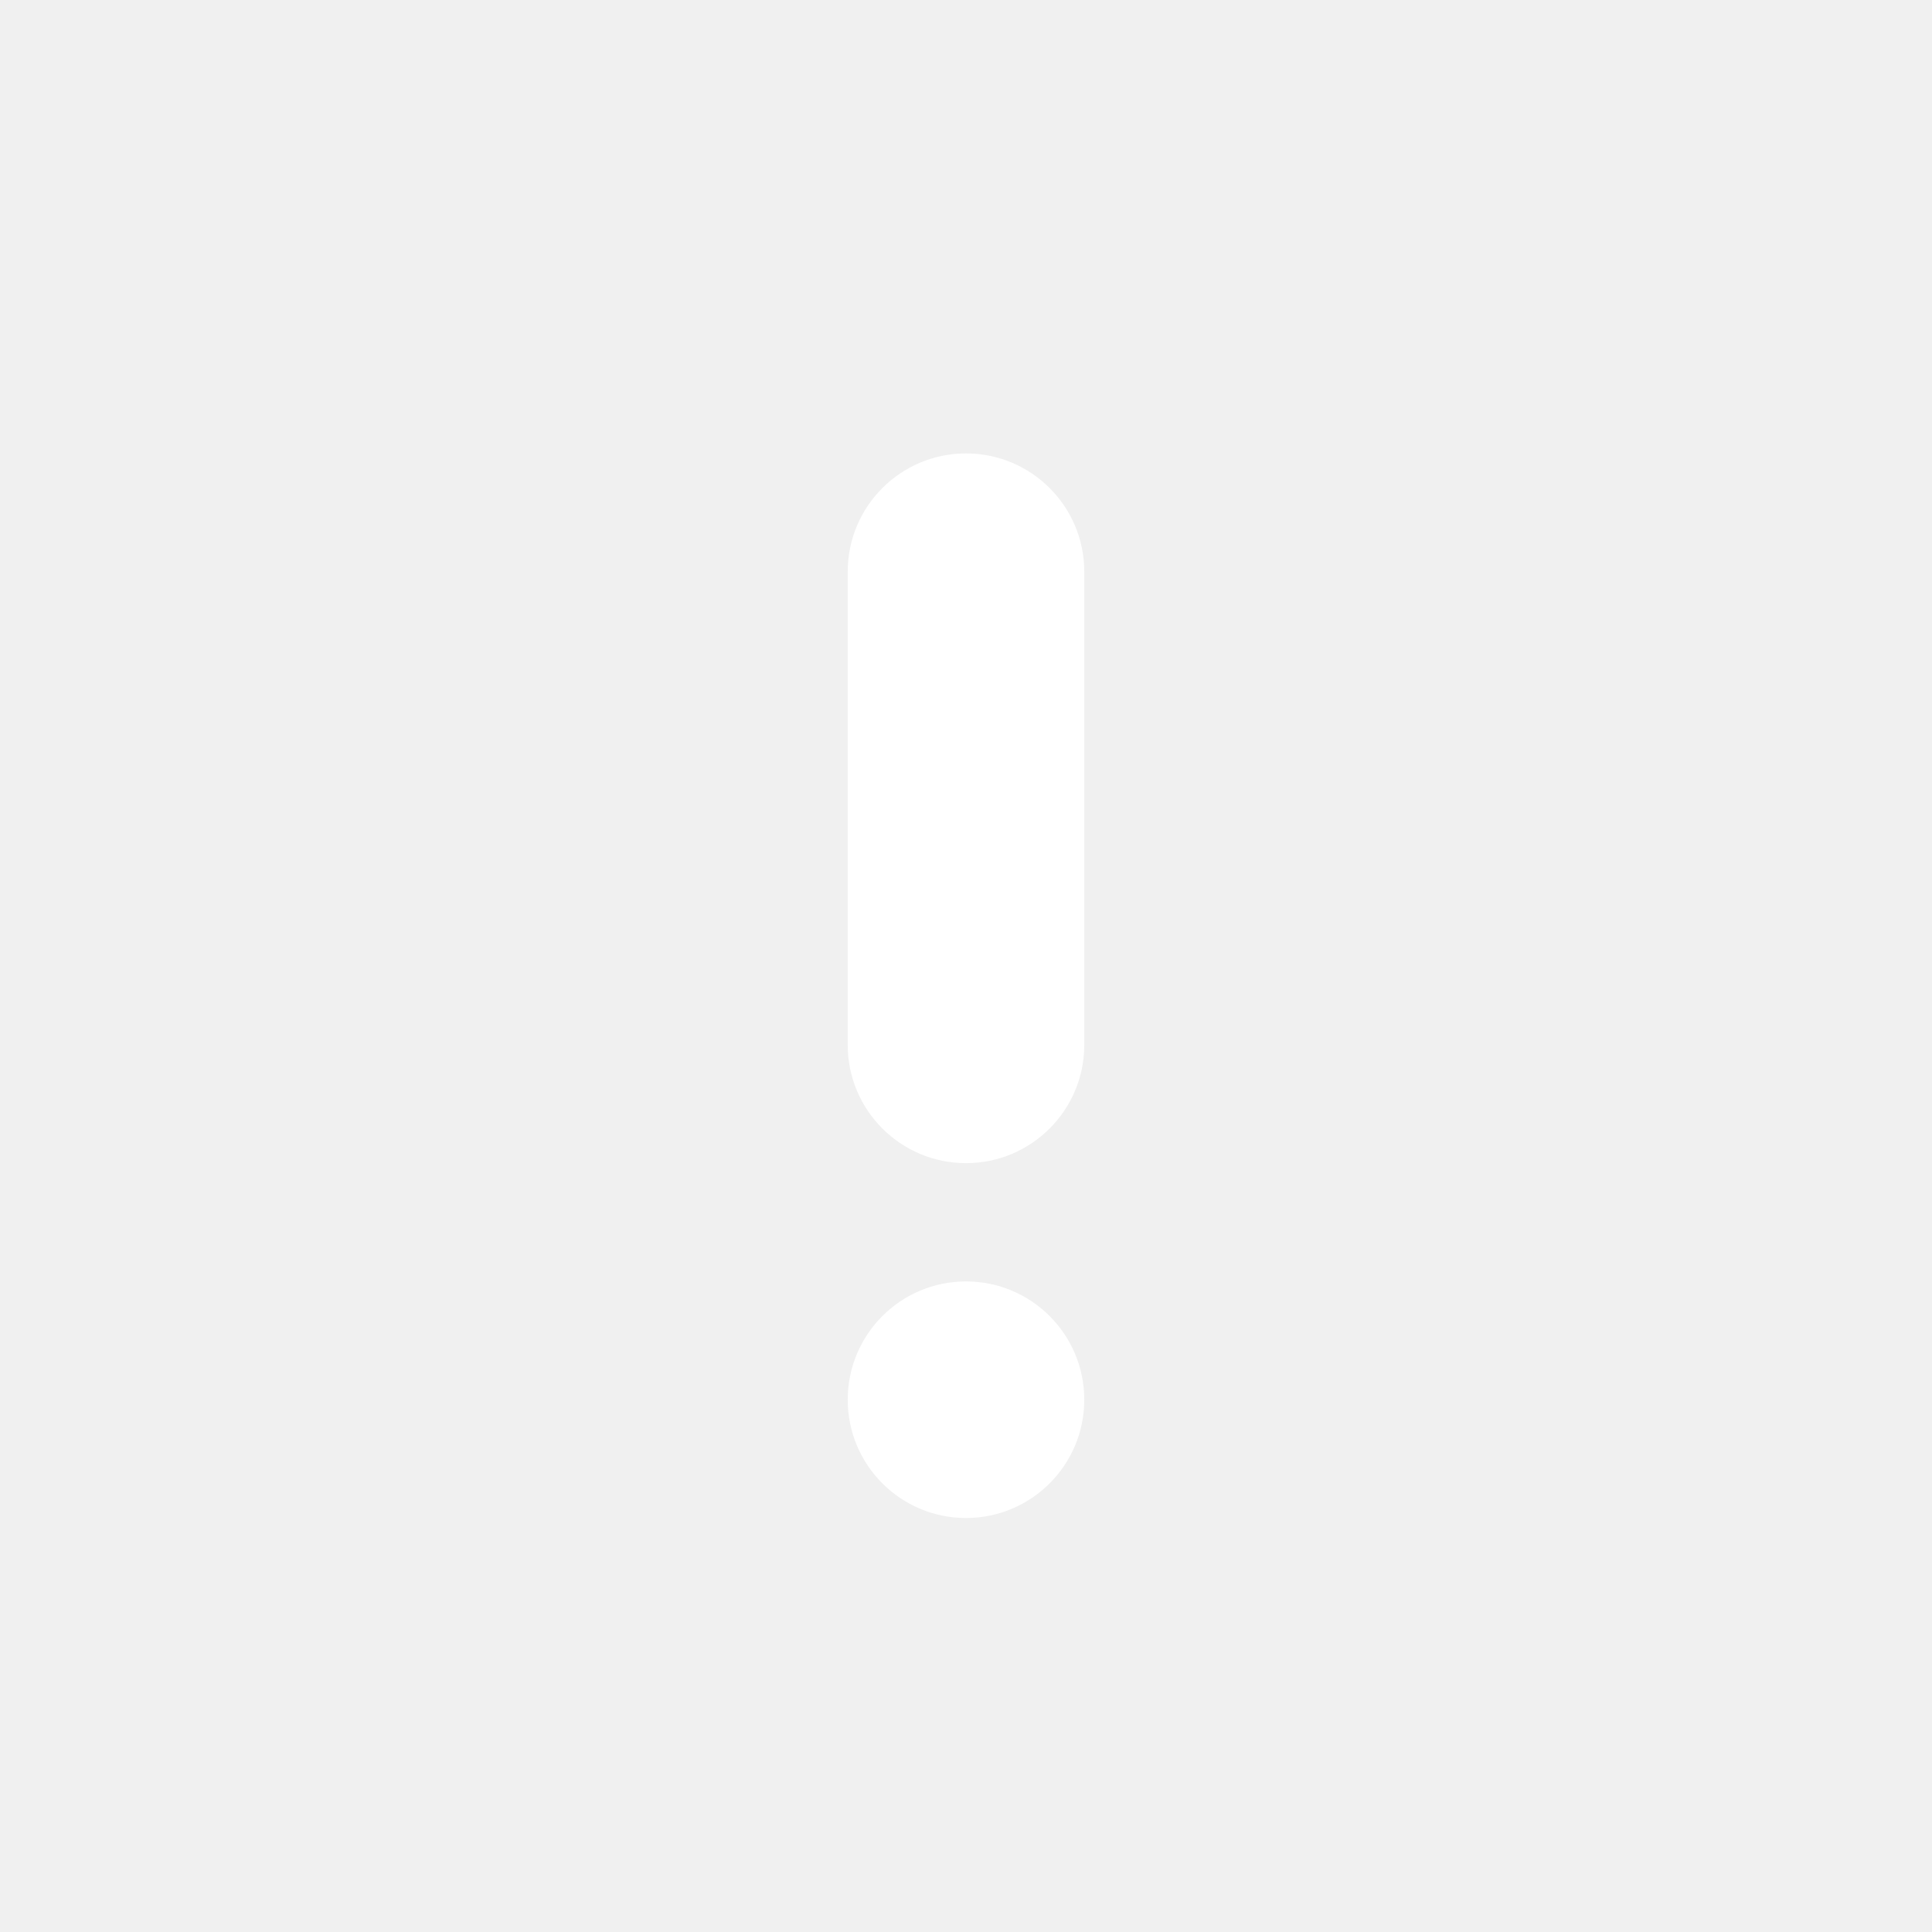
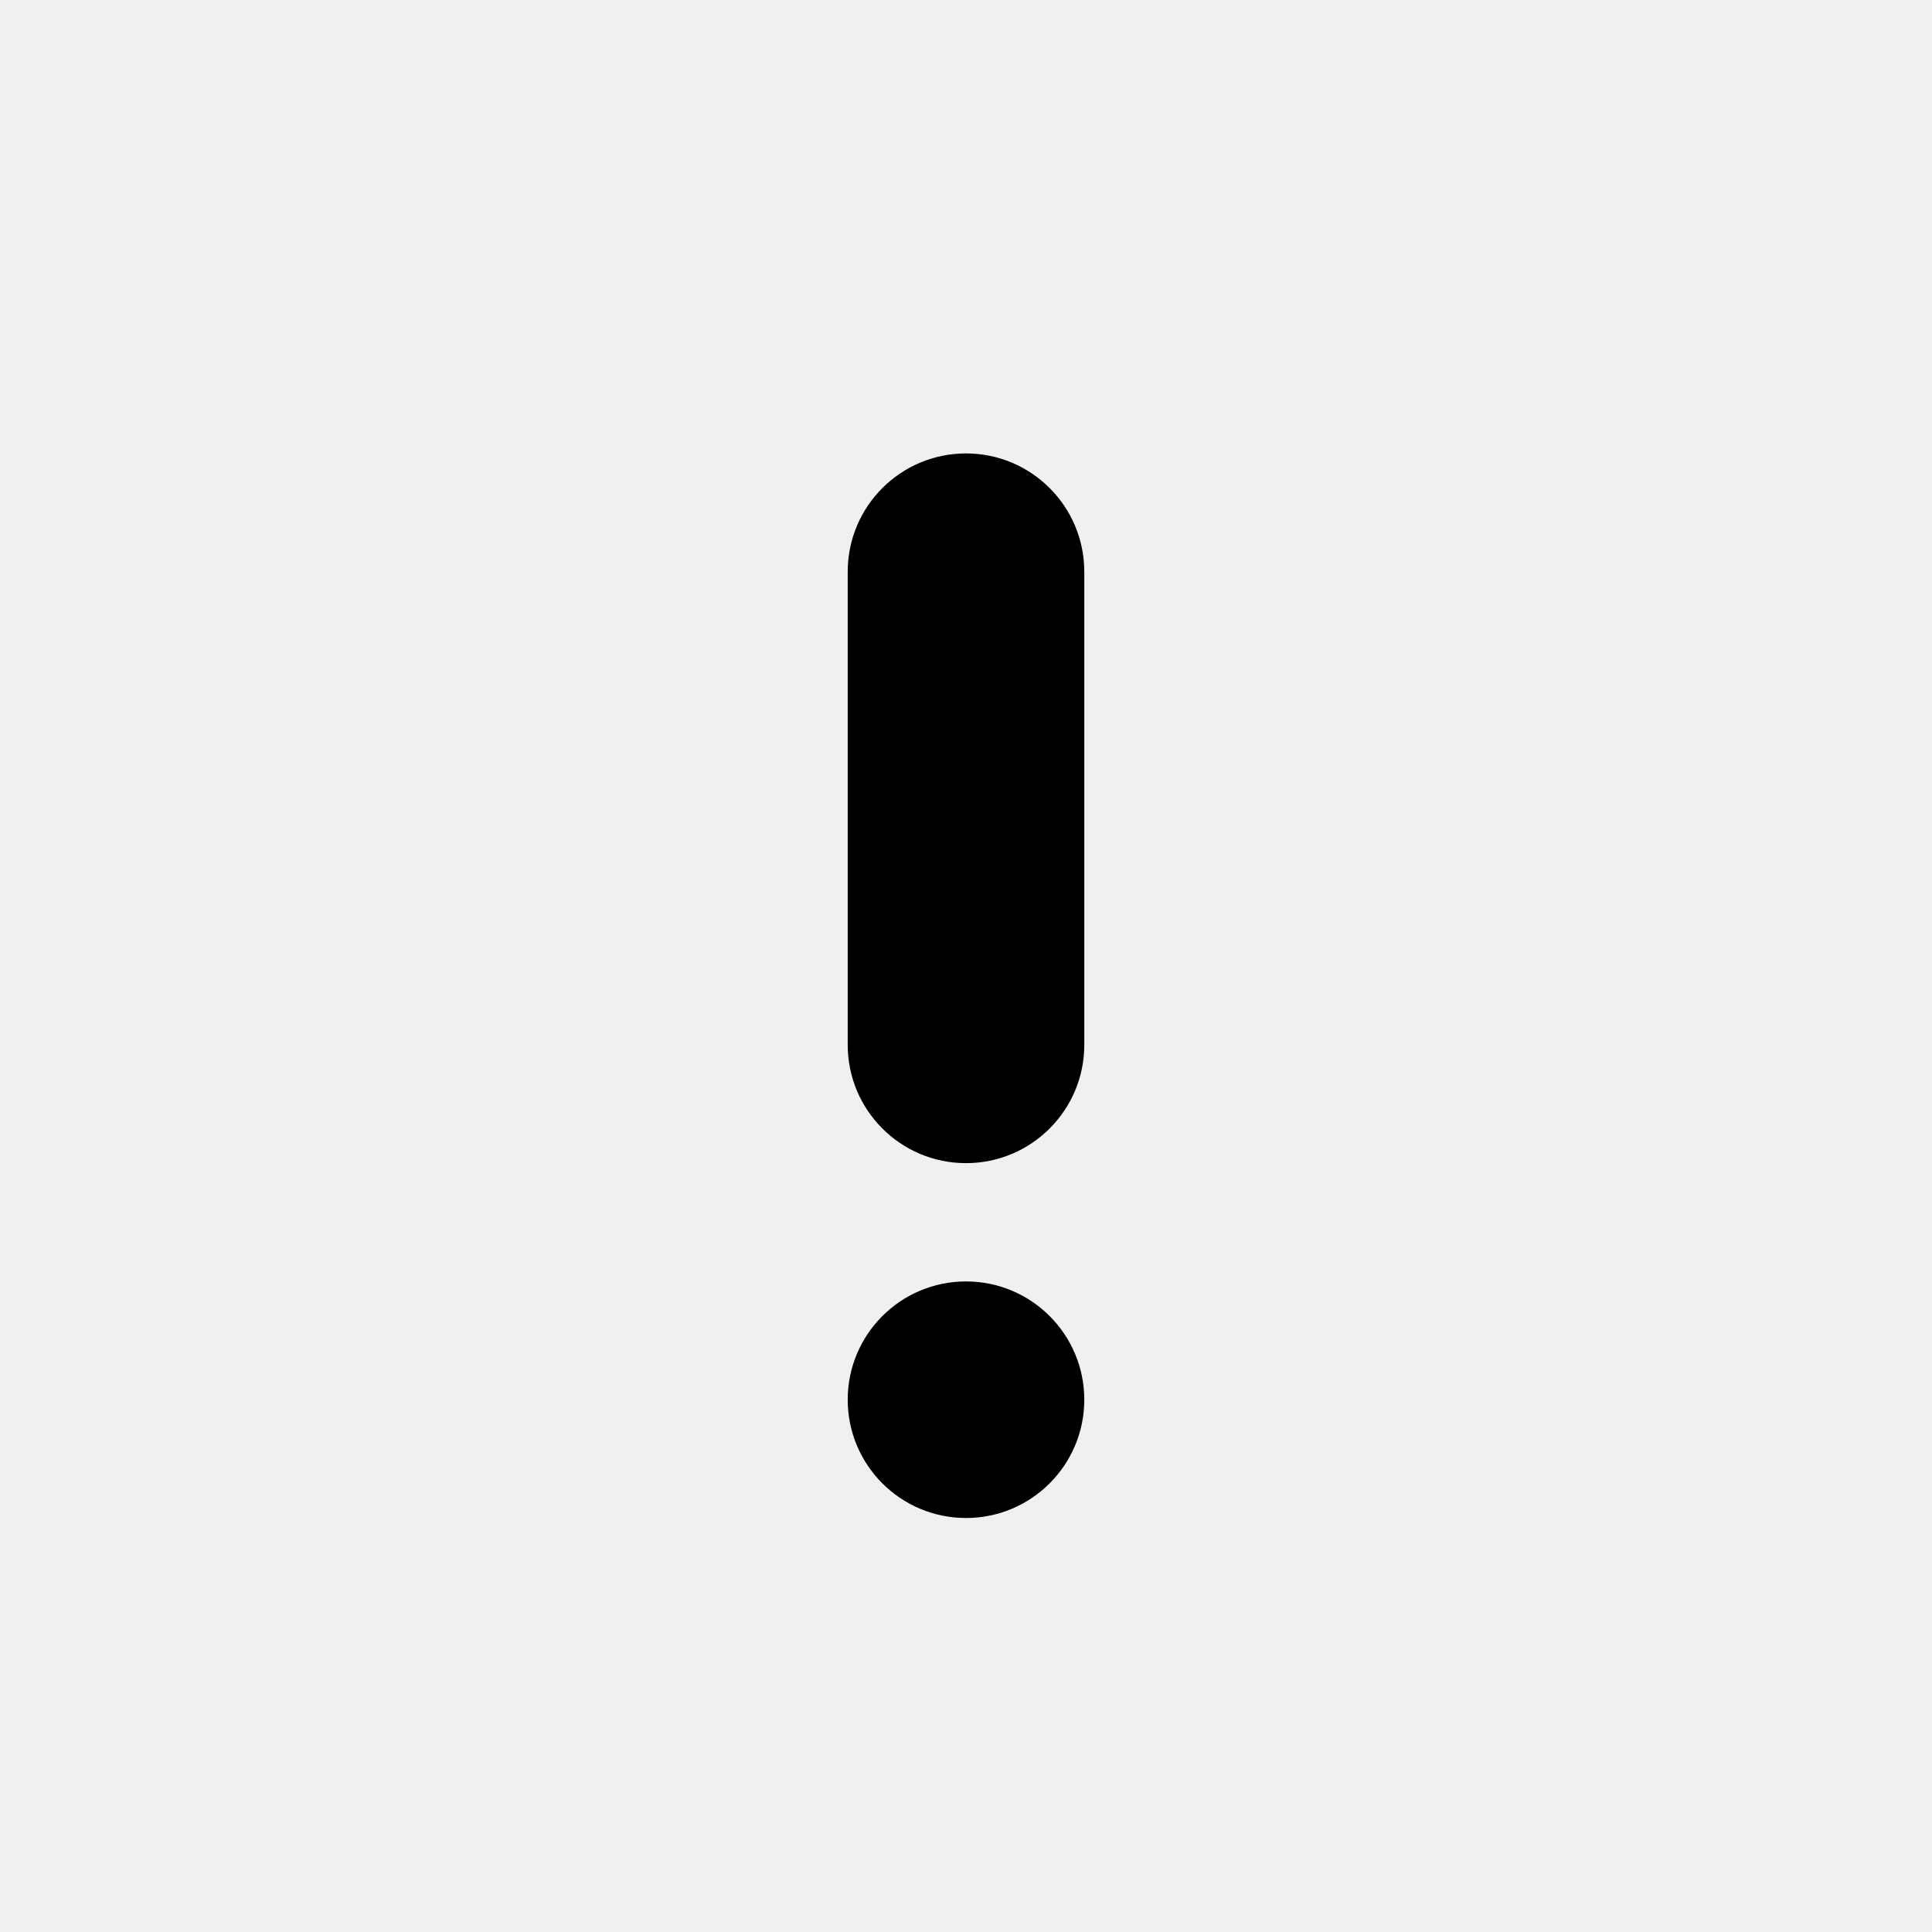
<svg xmlns="http://www.w3.org/2000/svg" width="49" height="49" viewBox="0 0 49 49" fill="none">
-   <circle cx="24.5" cy="35.5" r="3" fill="white" />
-   <path fill-rule="evenodd" clip-rule="evenodd" d="M24.5 11.5C26.157 11.5 27.5 12.843 27.5 14.5V26.5C27.5 28.157 26.157 29.5 24.5 29.5C22.843 29.5 21.5 28.157 21.5 26.5V14.5C21.5 12.843 22.843 11.5 24.5 11.5Z" fill="white" />
+   <circle cx="24.5" cy="35.5" r="3" fill="currentColor" />
+   <path fill-rule="evenodd" clip-rule="evenodd" d="M24.5 11.5C26.157 11.5 27.5 12.843 27.5 14.5V26.5C27.5 28.157 26.157 29.5 24.5 29.5C22.843 29.5 21.5 28.157 21.5 26.5V14.5C21.5 12.843 22.843 11.5 24.5 11.5Z" fill="currentColor" />
</svg>
